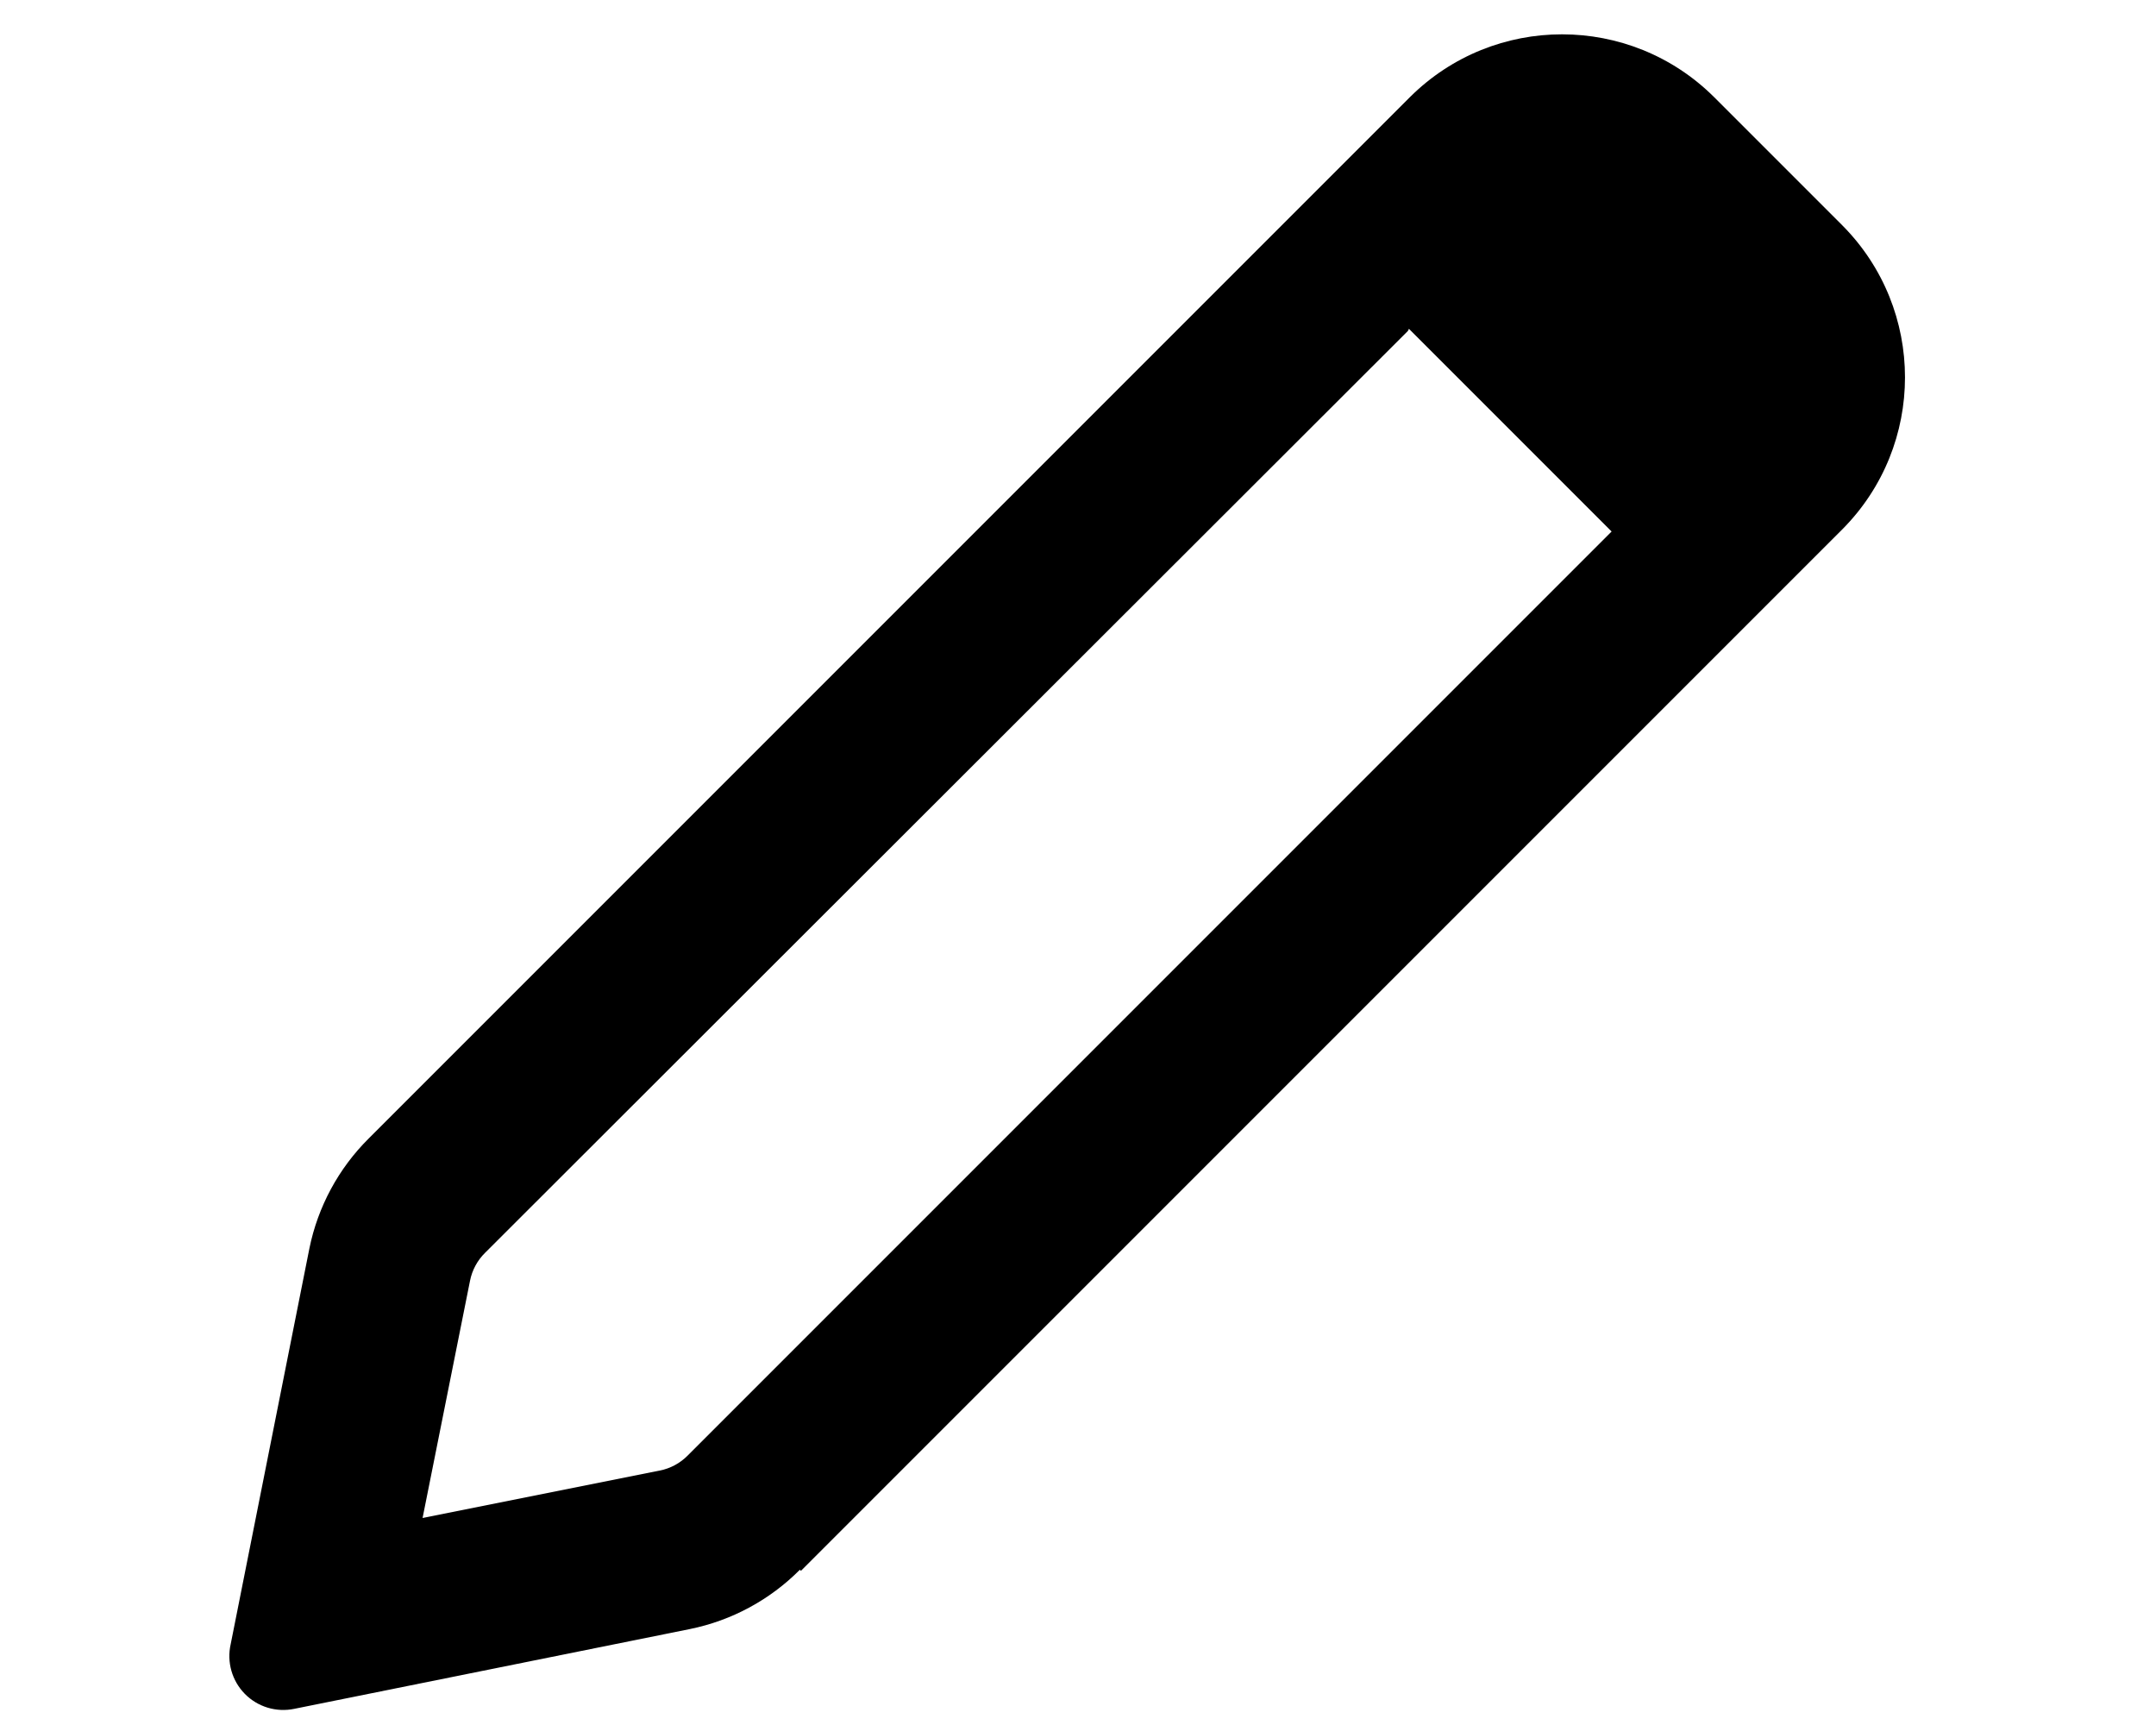
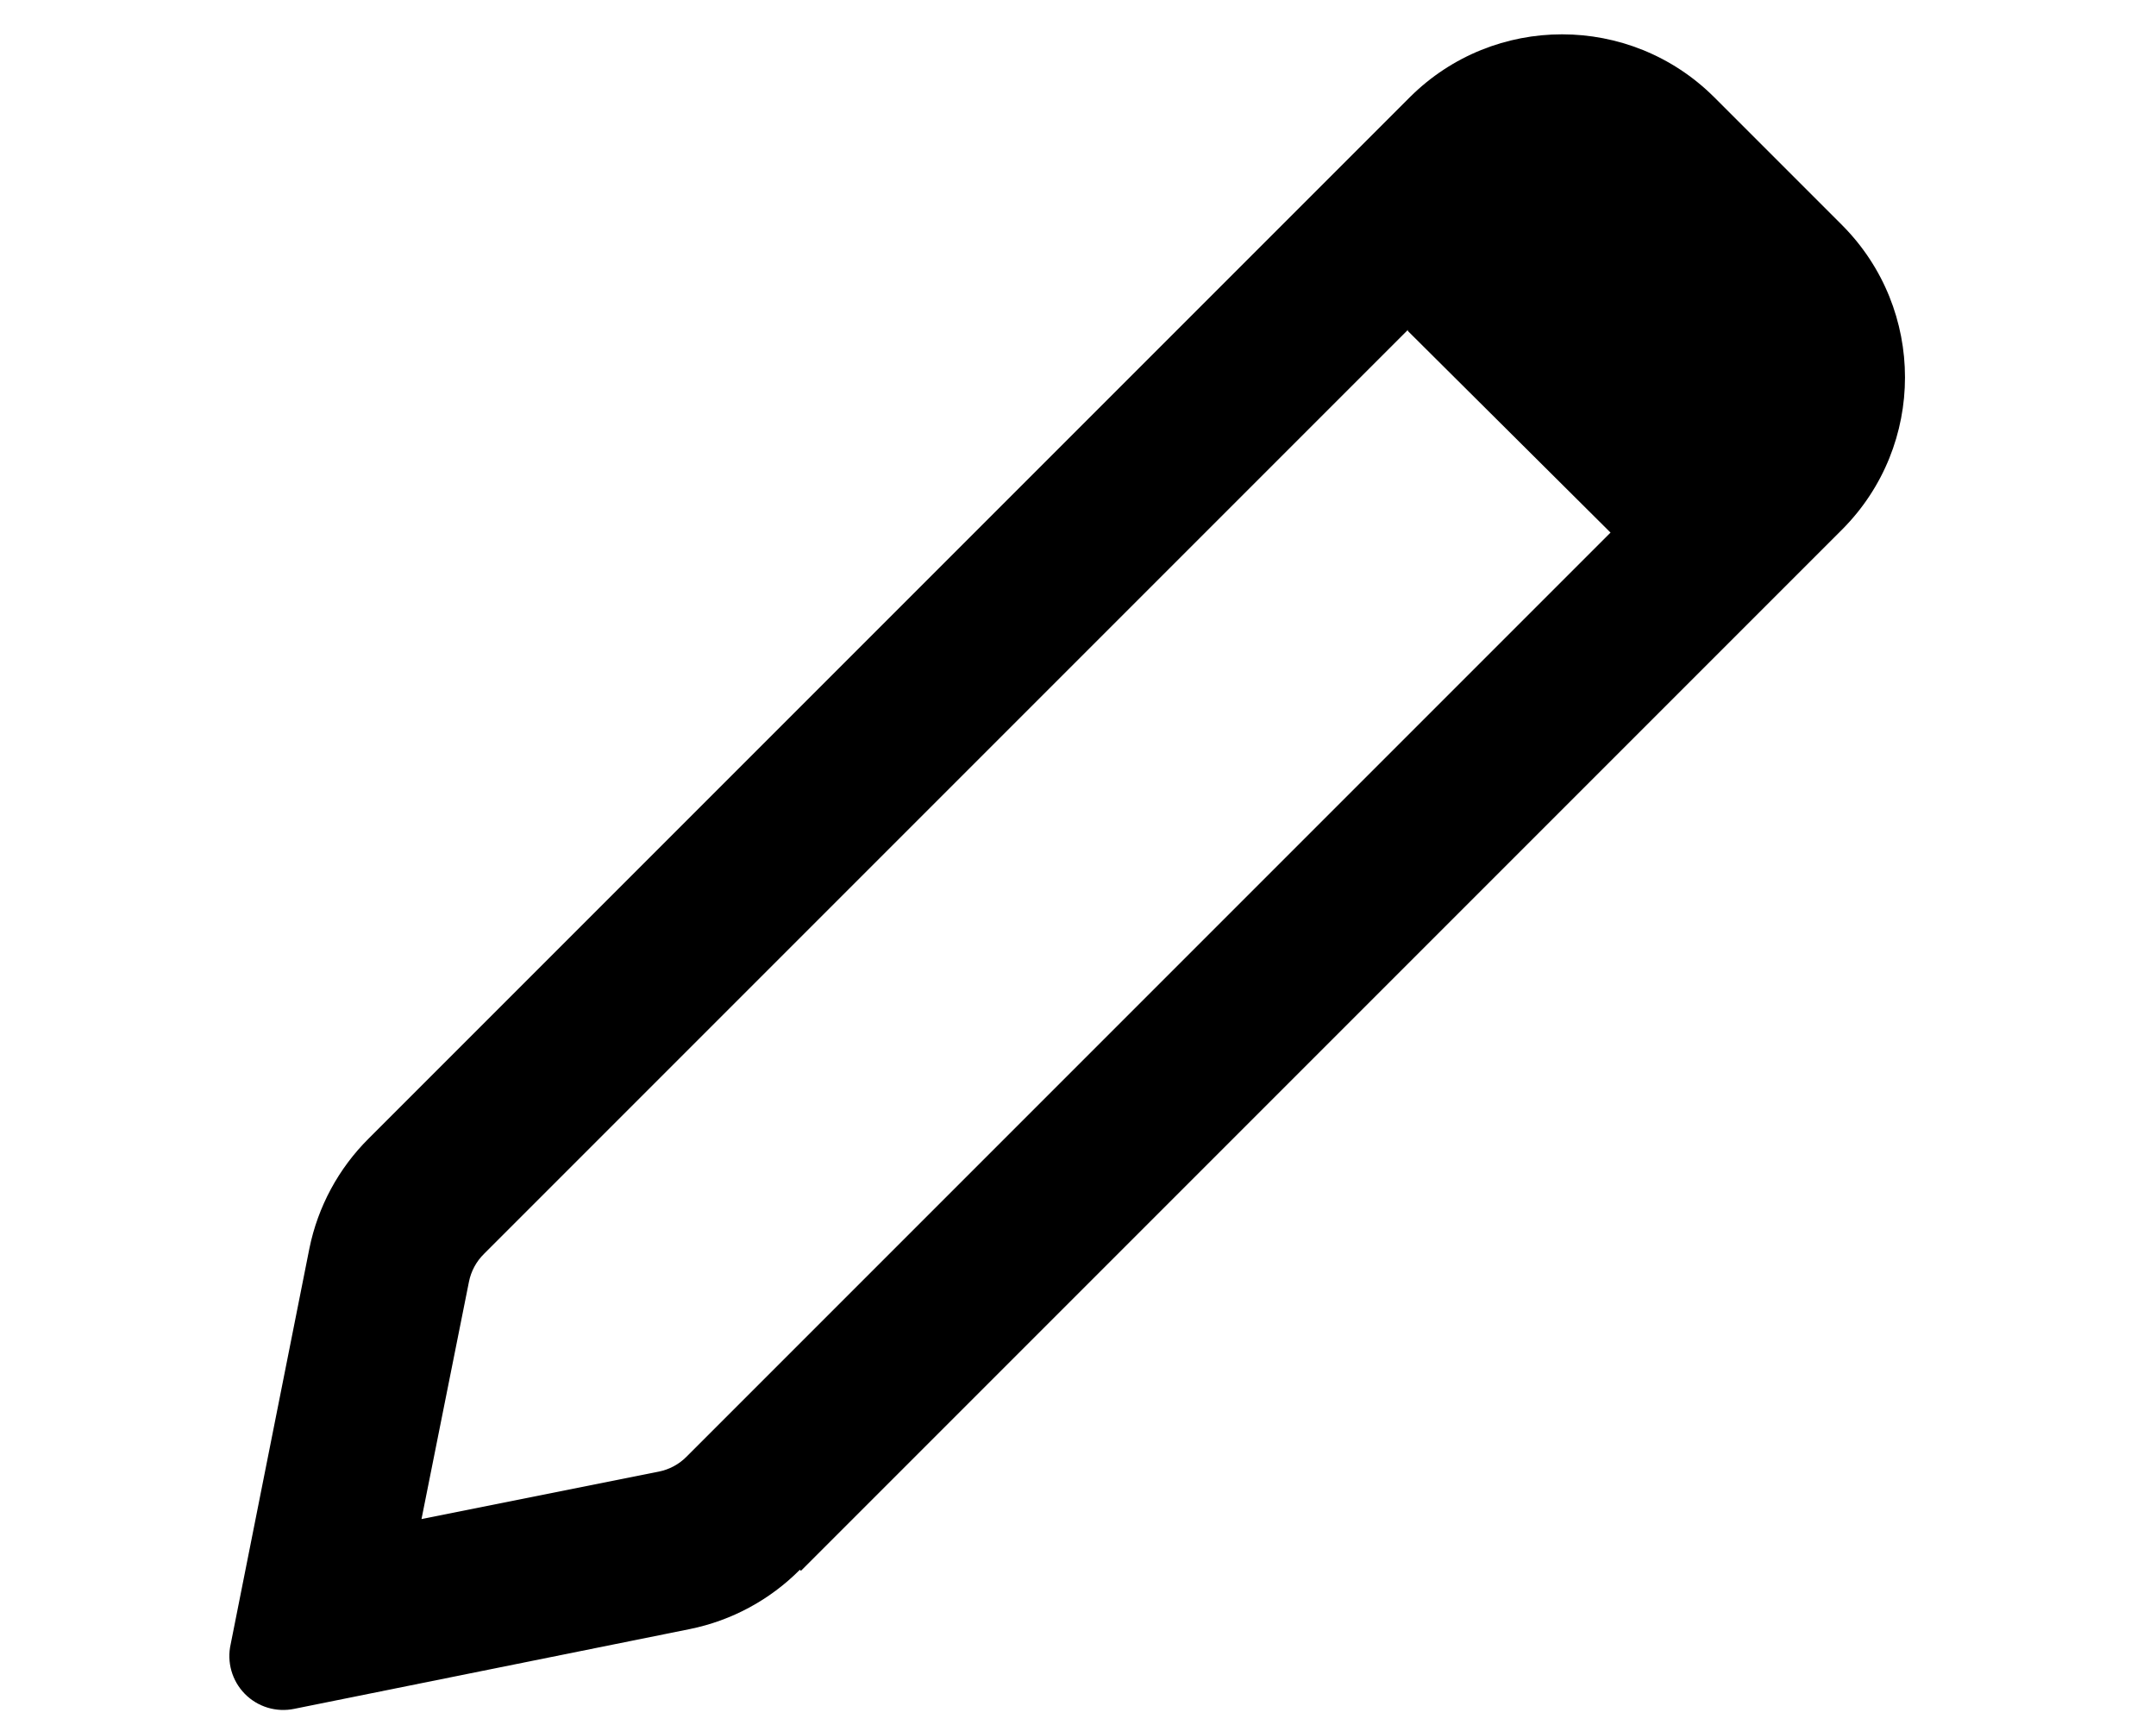
<svg xmlns="http://www.w3.org/2000/svg" viewBox="0 0 20 16" fill="currentColor">
-   <path fill-rule="evenodd" d="m7.43 14.57 9.66-9.66a2 2 0 0 0 0-2.82L15.9.9a2 2 0 0 0-2.82 0l-9.66 9.66a2 2 0 0 0-.55 1.02l-.73 3.67a.5.5 0 0 0 .59.6l3.67-.74a2 2 0 0 0 1.02-.55zm5.63-11.5L4.5 11.62a.5.5 0 0 0-.14.26l-.44 2.2 2.2-.44a.5.5 0 0 0 .26-.14l8.57-8.57-1.88-1.88z" />
+   <path fill-rule="evenodd" d="m7.43 14.57 9.66-9.66a2 2 0 0 0 0-2.82L15.9.9a2 2 0 0 0-2.82 0l-9.66 9.66a2 2 0 0 0-.55 1.02l-.73 3.67a.5.5 0 0 0 .59.6l3.67-.74a2 2 0 0 0 1.02-.55zm5.63-11.5 1.88 1.87-8.57 8.57a.5.5 0 0 1-.26.14l-2.2.44.44-2.2a.5.5 0 0 1 .14-.26l8.57-8.57z" />
</svg>
